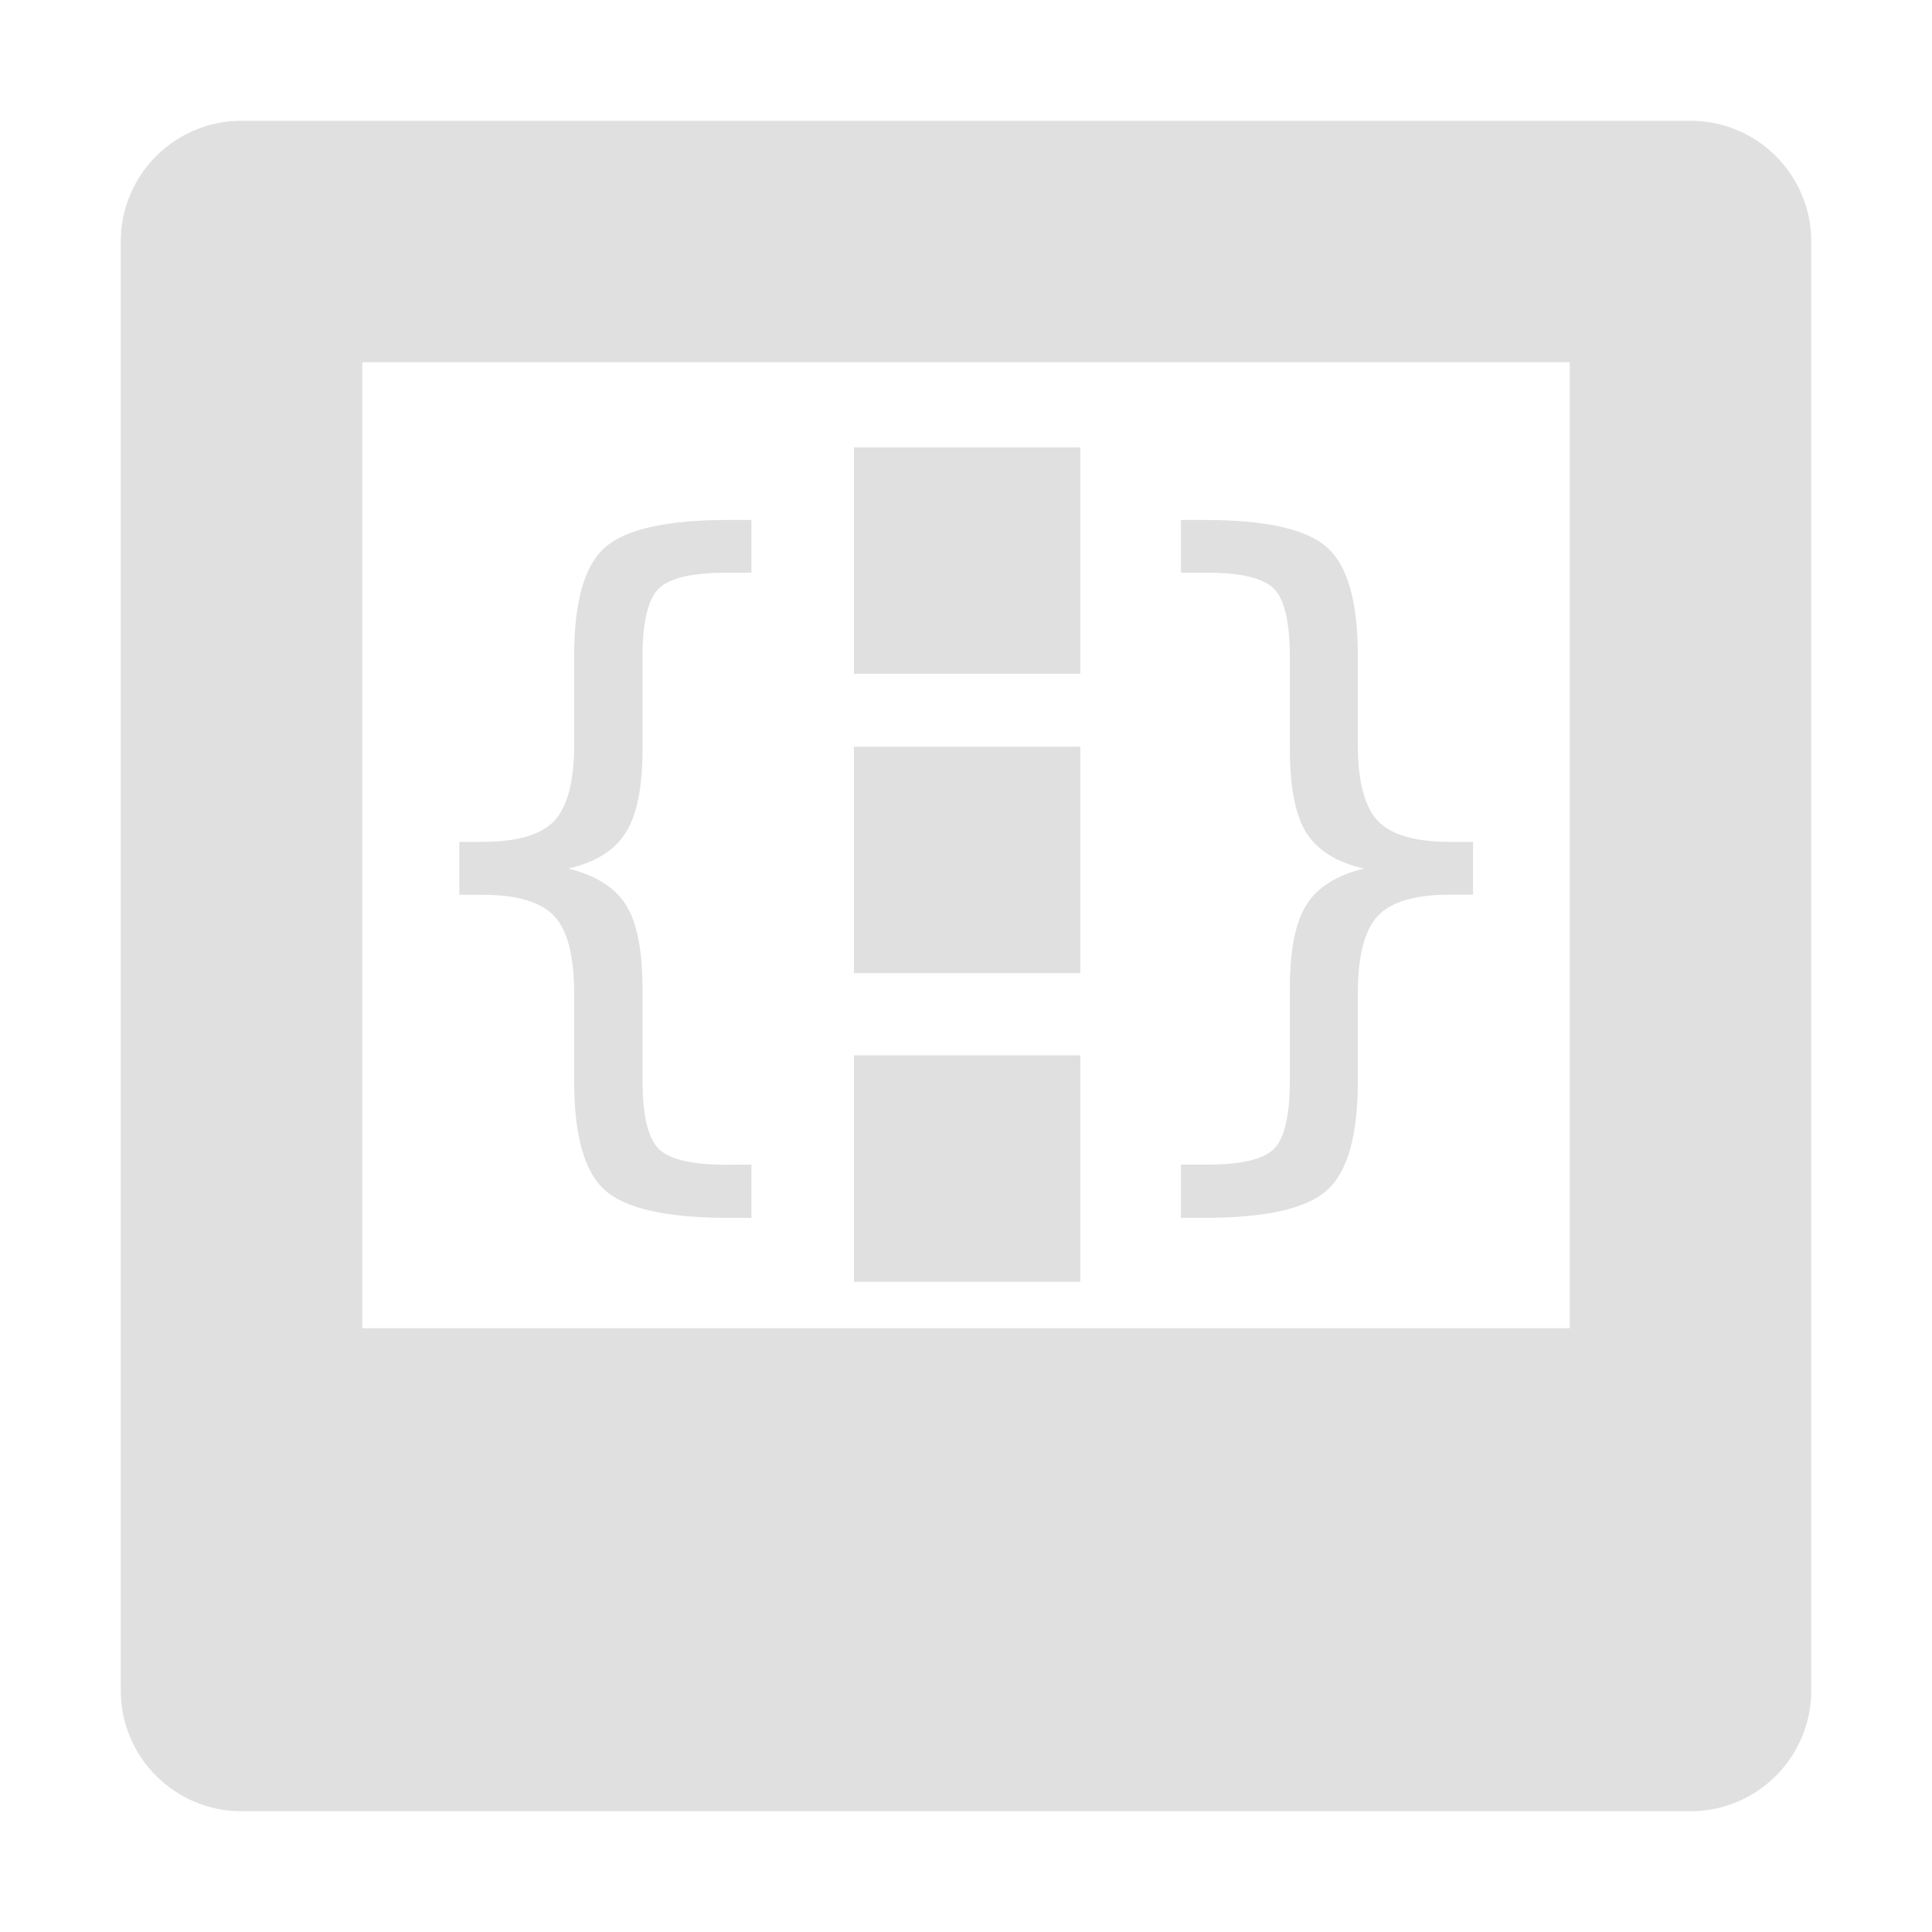
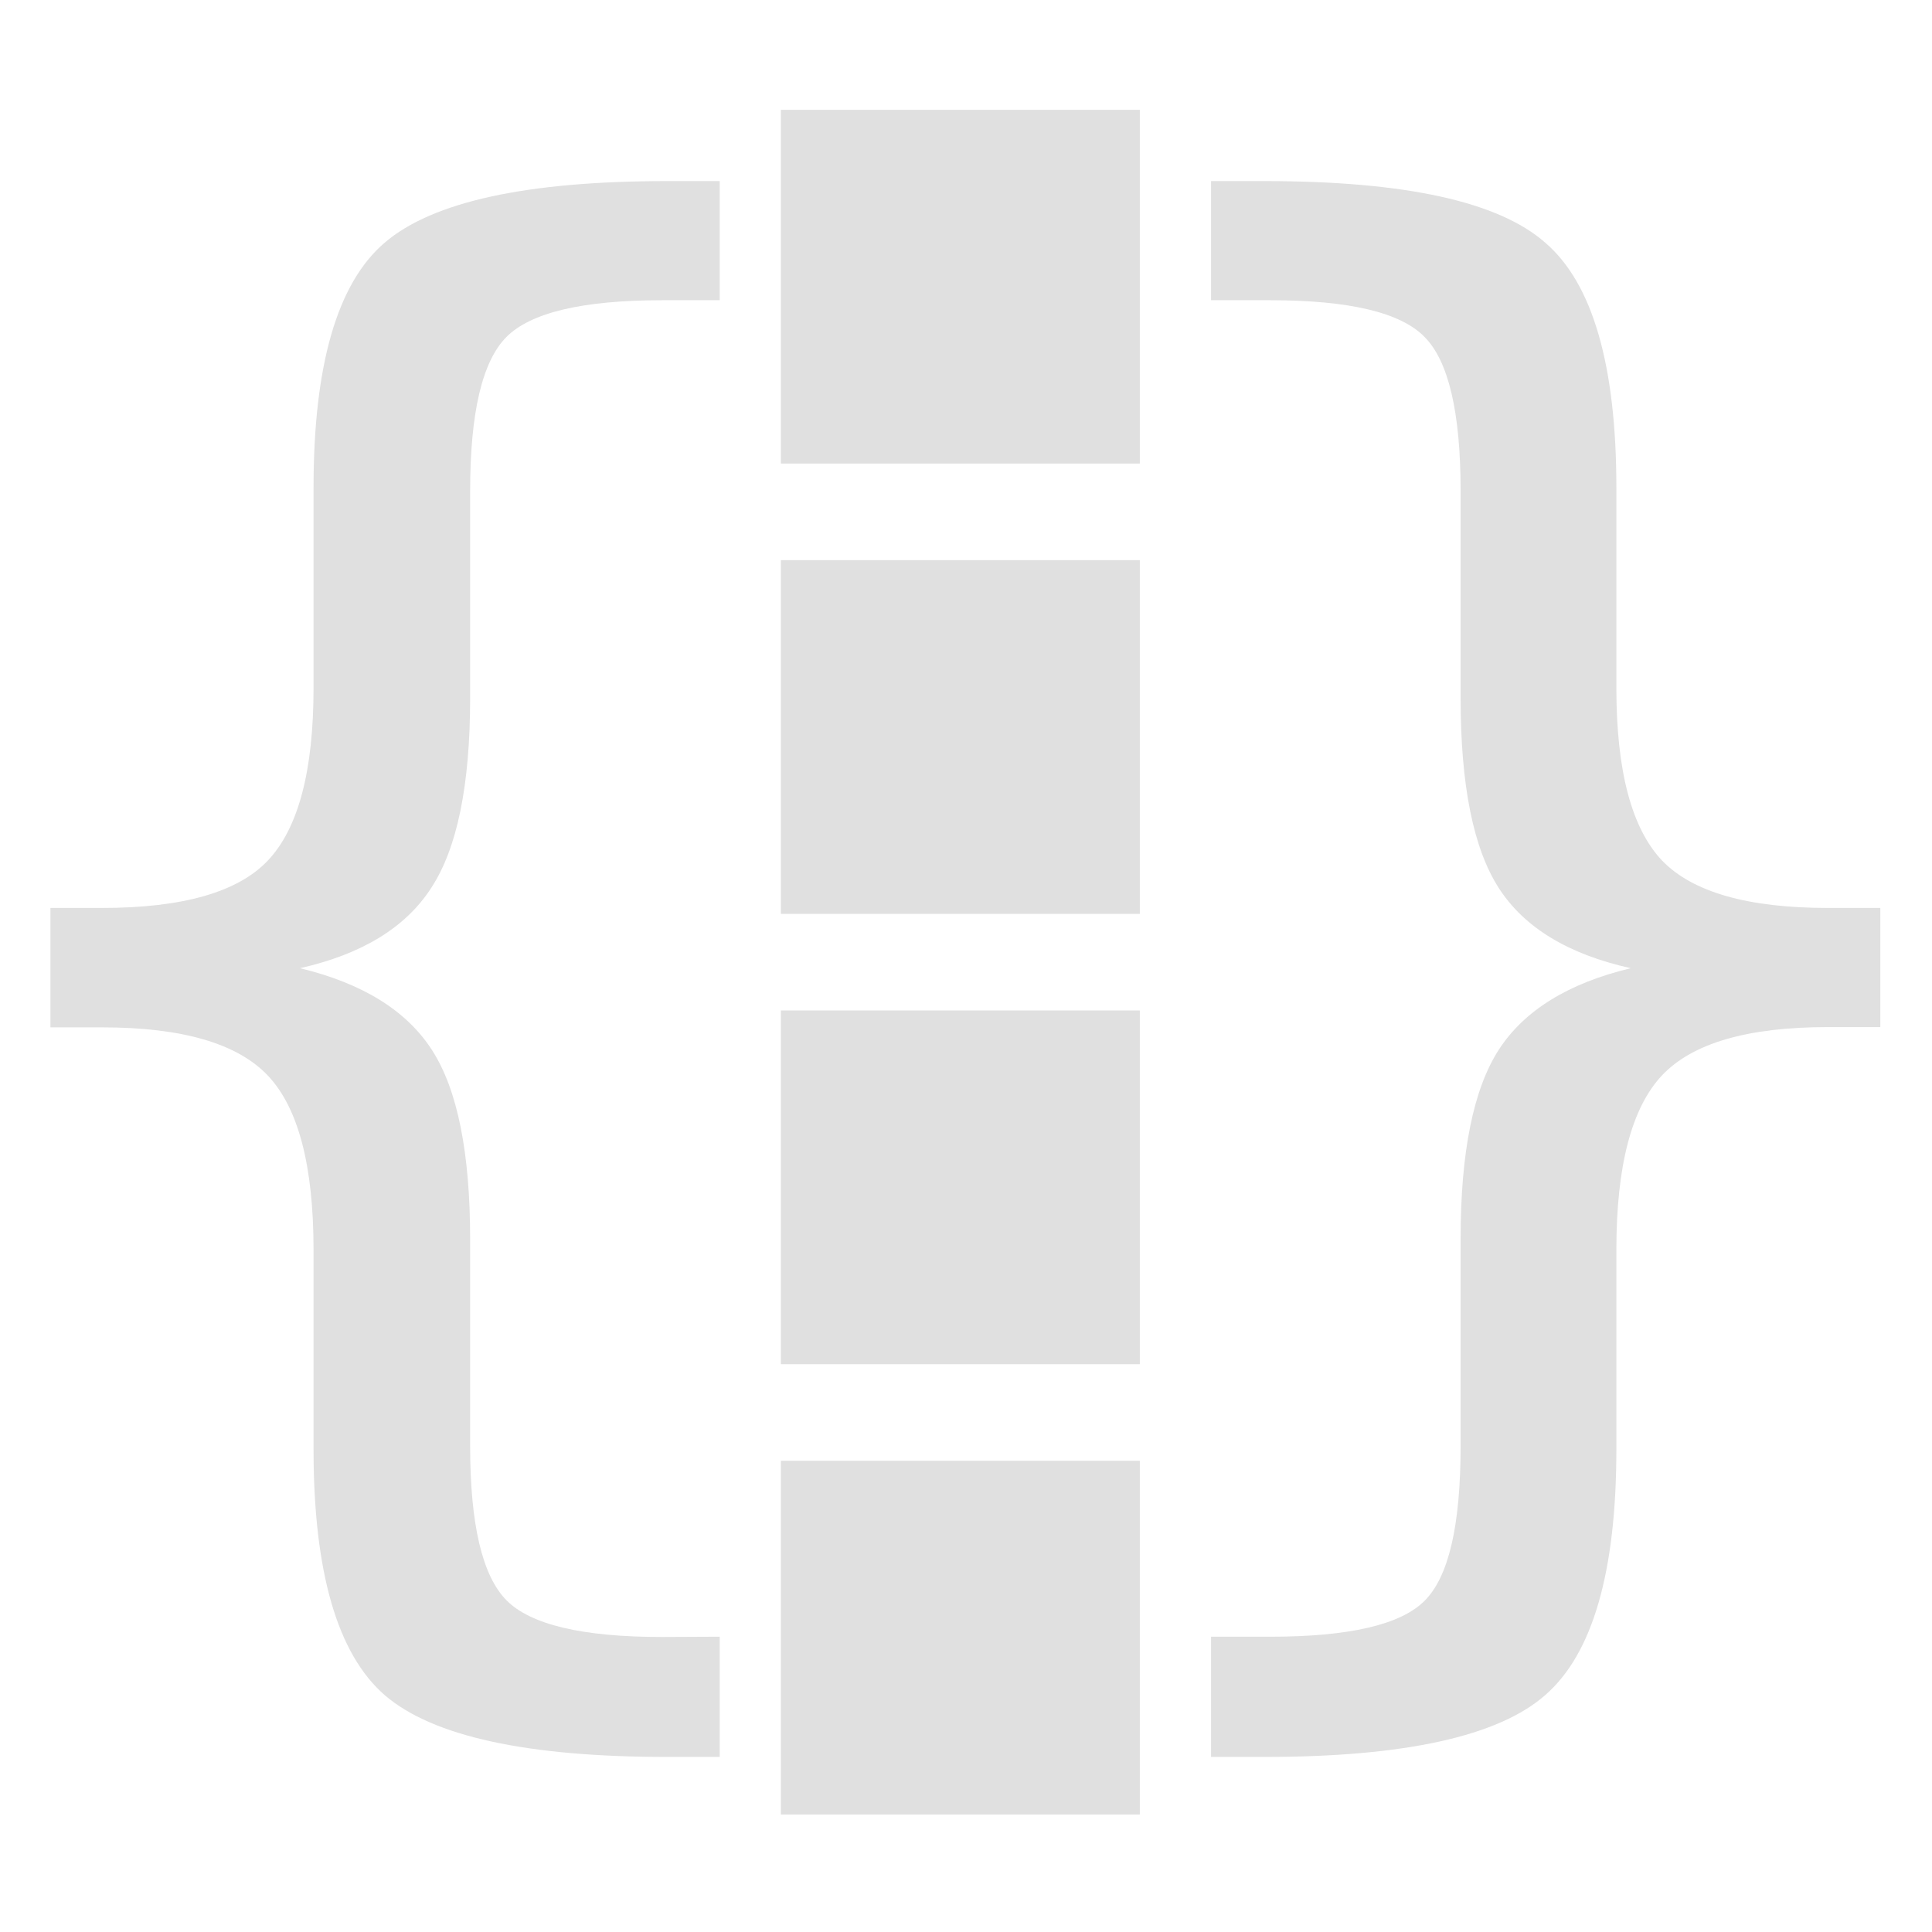
<svg xmlns="http://www.w3.org/2000/svg" height="16" viewBox="0 0 16 16" width="16" version="1.1" id="svg58">
-   <defs id="defs62" />
-   <g aria-label="{ }" id="text865" style="font-style:normal;font-weight:normal;font-size:6.263px;line-height:1.25;font-family:sans-serif;fill:#e0e0e0;fill-opacity:1;stroke:none;stroke-width:0.157">
-     <g id="g842">
-       <path d="M 6.223,9.645 V 10.086 H 6.034 q -0.761,0 -1.021,-0.226 Q 4.755,9.633 4.755,8.957 V 8.226 q 0,-0.462 -0.165,-0.639 Q 4.425,7.41 3.991,7.41 H 3.804 V 6.972 h 0.187 q 0.437,0 0.599,-0.174 Q 4.755,6.621 4.755,6.165 V 5.431 q 0,-0.676 0.257,-0.899 Q 5.272,4.306 6.034,4.306 H 6.223 V 4.743 H 6.015 q -0.431,0 -0.563,0.135 Q 5.321,5.012 5.321,5.443 V 6.202 q 0,0.48 -0.141,0.697 -0.138,0.217 -0.474,0.294 0.339,0.083 0.477,0.3 0.138,0.217 0.138,0.694 v 0.758 q 0,0.431 0.131,0.566 0.131,0.135 0.563,0.135 z" style="fill:#e0e0e0;stroke-width:0.157" id="path835" />
-       <path d="m 9.78,9.645 h 0.214 q 0.428,0 0.557,-0.131 0.131,-0.131 0.131,-0.569 V 8.186 q 0,-0.477 0.138,-0.694 Q 10.957,7.275 11.297,7.193 10.957,7.116 10.82,6.899 10.682,6.682 10.682,6.202 V 5.443 q 0,-0.434 -0.131,-0.566 Q 10.422,4.743 9.994,4.743 H 9.78 V 4.306 h 0.193 q 0.761,0 1.015,0.226 0.257,0.223 0.257,0.899 v 0.734 q 0,0.456 0.165,0.633 0.165,0.174 0.599,0.174 h 0.19 v 0.437 h -0.19 q -0.434,0 -0.599,0.177 -0.165,0.177 -0.165,0.639 v 0.731 q 0,0.676 -0.257,0.902 Q 10.734,10.086 9.972,10.086 H 9.78 Z" style="fill:#e0e0e0;stroke-width:0.157" id="path837" />
+   <g id="g2122" transform="matrix(0.9736185,0,0,0.9594463,0.1586178,0.1870348)">
+     <g aria-label="{ }" id="text865" style="font-style:normal;font-weight:normal;font-size:6.263px;line-height:1.25;font-family:sans-serif;fill:#e0e0e0;fill-opacity:1;stroke:none;stroke-width:0.157" transform="matrix(1.628368,0,0,1.628368,-5.062717,-4.824013)">
+       <g id="g842" transform="matrix(1.445204,0,0,1.445204,-2.225086,-2.420385)">
+         <path d="M 6.223,9.645 V 10.086 H 6.034 q -0.761,0 -1.021,-0.226 Q 4.755,9.633 4.755,8.957 V 8.226 q 0,-0.462 -0.165,-0.639 Q 4.425,7.41 3.991,7.41 H 3.804 V 6.972 h 0.187 q 0.437,0 0.599,-0.174 Q 4.755,6.621 4.755,6.165 V 5.431 q 0,-0.676 0.257,-0.899 Q 5.272,4.306 6.034,4.306 H 6.223 V 4.743 H 6.015 q -0.431,0 -0.563,0.135 Q 5.321,5.012 5.321,5.443 V 6.202 q 0,0.48 -0.141,0.697 -0.138,0.217 -0.474,0.294 0.339,0.083 0.477,0.3 0.138,0.217 0.138,0.694 v 0.758 q 0,0.431 0.131,0.566 0.131,0.135 0.563,0.135 z" style="fill:#e0e0e0;stroke-width:0.157" id="path835" />
+         <path d="m 7.999,9.645 h 0.214 c 0.285,0 0.471,-0.044 0.557,-0.131 0.088,-0.088 0.131,-0.277 0.131,-0.569 V 8.186 c 0,-0.318 0.046,-0.549 0.138,-0.694 C 9.131,7.348 9.29,7.248 9.516,7.193 9.29,7.142 9.131,7.044 9.039,6.899 8.947,6.754 8.901,6.522 8.901,6.202 V 5.443 c 0,-0.29 -0.044,-0.478 -0.131,-0.566 C 8.684,4.788 8.499,4.743 8.213,4.743 H 7.999 V 4.306 h 0.193 c 0.508,0 0.846,0.075 1.015,0.226 0.171,0.149 0.257,0.449 0.257,0.899 v 0.734 c 0,0.304 0.055,0.515 0.165,0.633 0.11,0.116 0.31,0.174 0.599,0.174 h 0.19 v 0.437 h -0.19 c -0.29,0 -0.489,0.059 -0.599,0.177 C 9.519,7.705 9.464,7.918 9.464,8.226 v 0.731 c 0,0.451 -0.086,0.751 -0.257,0.902 C 9.038,10.01 8.699,10.086 8.192,10.086 H 7.999 Z" style="fill:#e0e0e0;stroke-width:0.157" id="path837" />
+       </g>
+     </g>
+     <g id="g847" transform="matrix(1.628368,0,0,1.628368,-5.062717,-4.824013)">
+       <rect style="fill:#e0e0e0;stroke-width:0.718" id="rect846" width="1.875" height="1.875" x="7.088" y="3.425" />
+       <rect style="fill:#e0e0e0;stroke-width:0.718" id="rect846-3" width="1.875" height="1.875" x="7.088" y="5.812" />
+       <rect style="fill:#e0e0e0;stroke-width:0.718" id="rect846-3-6" width="1.875" height="1.875" x="7.088" y="8.199" />
+       <rect style="fill:#e0e0e0;stroke-width:0.718" id="rect846-3-6-3" width="1.875" height="1.875" x="7.088" y="10.586" />
    </g>
  </g>
-   <path d="M 2,1 C 1.448,1 1,1.448 1,2 v 12 c 0,0.552 0.448,1 1,1 h 12 c 0.552,0 1,-0.448 1,-1 V 2 C 15,1.448 14.552,1 14,1 Z m 1,2 h 10 v 8 H 3 Z" fill="#e0e0e0" fill-opacity="0.996" id="path56" style="fill:#e0e0e0" />
-   <g id="g847">
-     <rect style="fill:#e0e0e0;stroke-width:0.718" id="rect846" width="1.875" height="1.875" x="7.072" y="3.705" />
-     <rect style="fill:#e0e0e0;stroke-width:0.718" id="rect846-3" width="1.875" height="1.875" x="7.072" y="6.184" />
-     <rect style="fill:#e0e0e0;stroke-width:0.718" id="rect846-3-6" width="1.875" height="1.875" x="7.072" y="8.74" />
-   </g>
+   <defs id="defs62" />
</svg>
